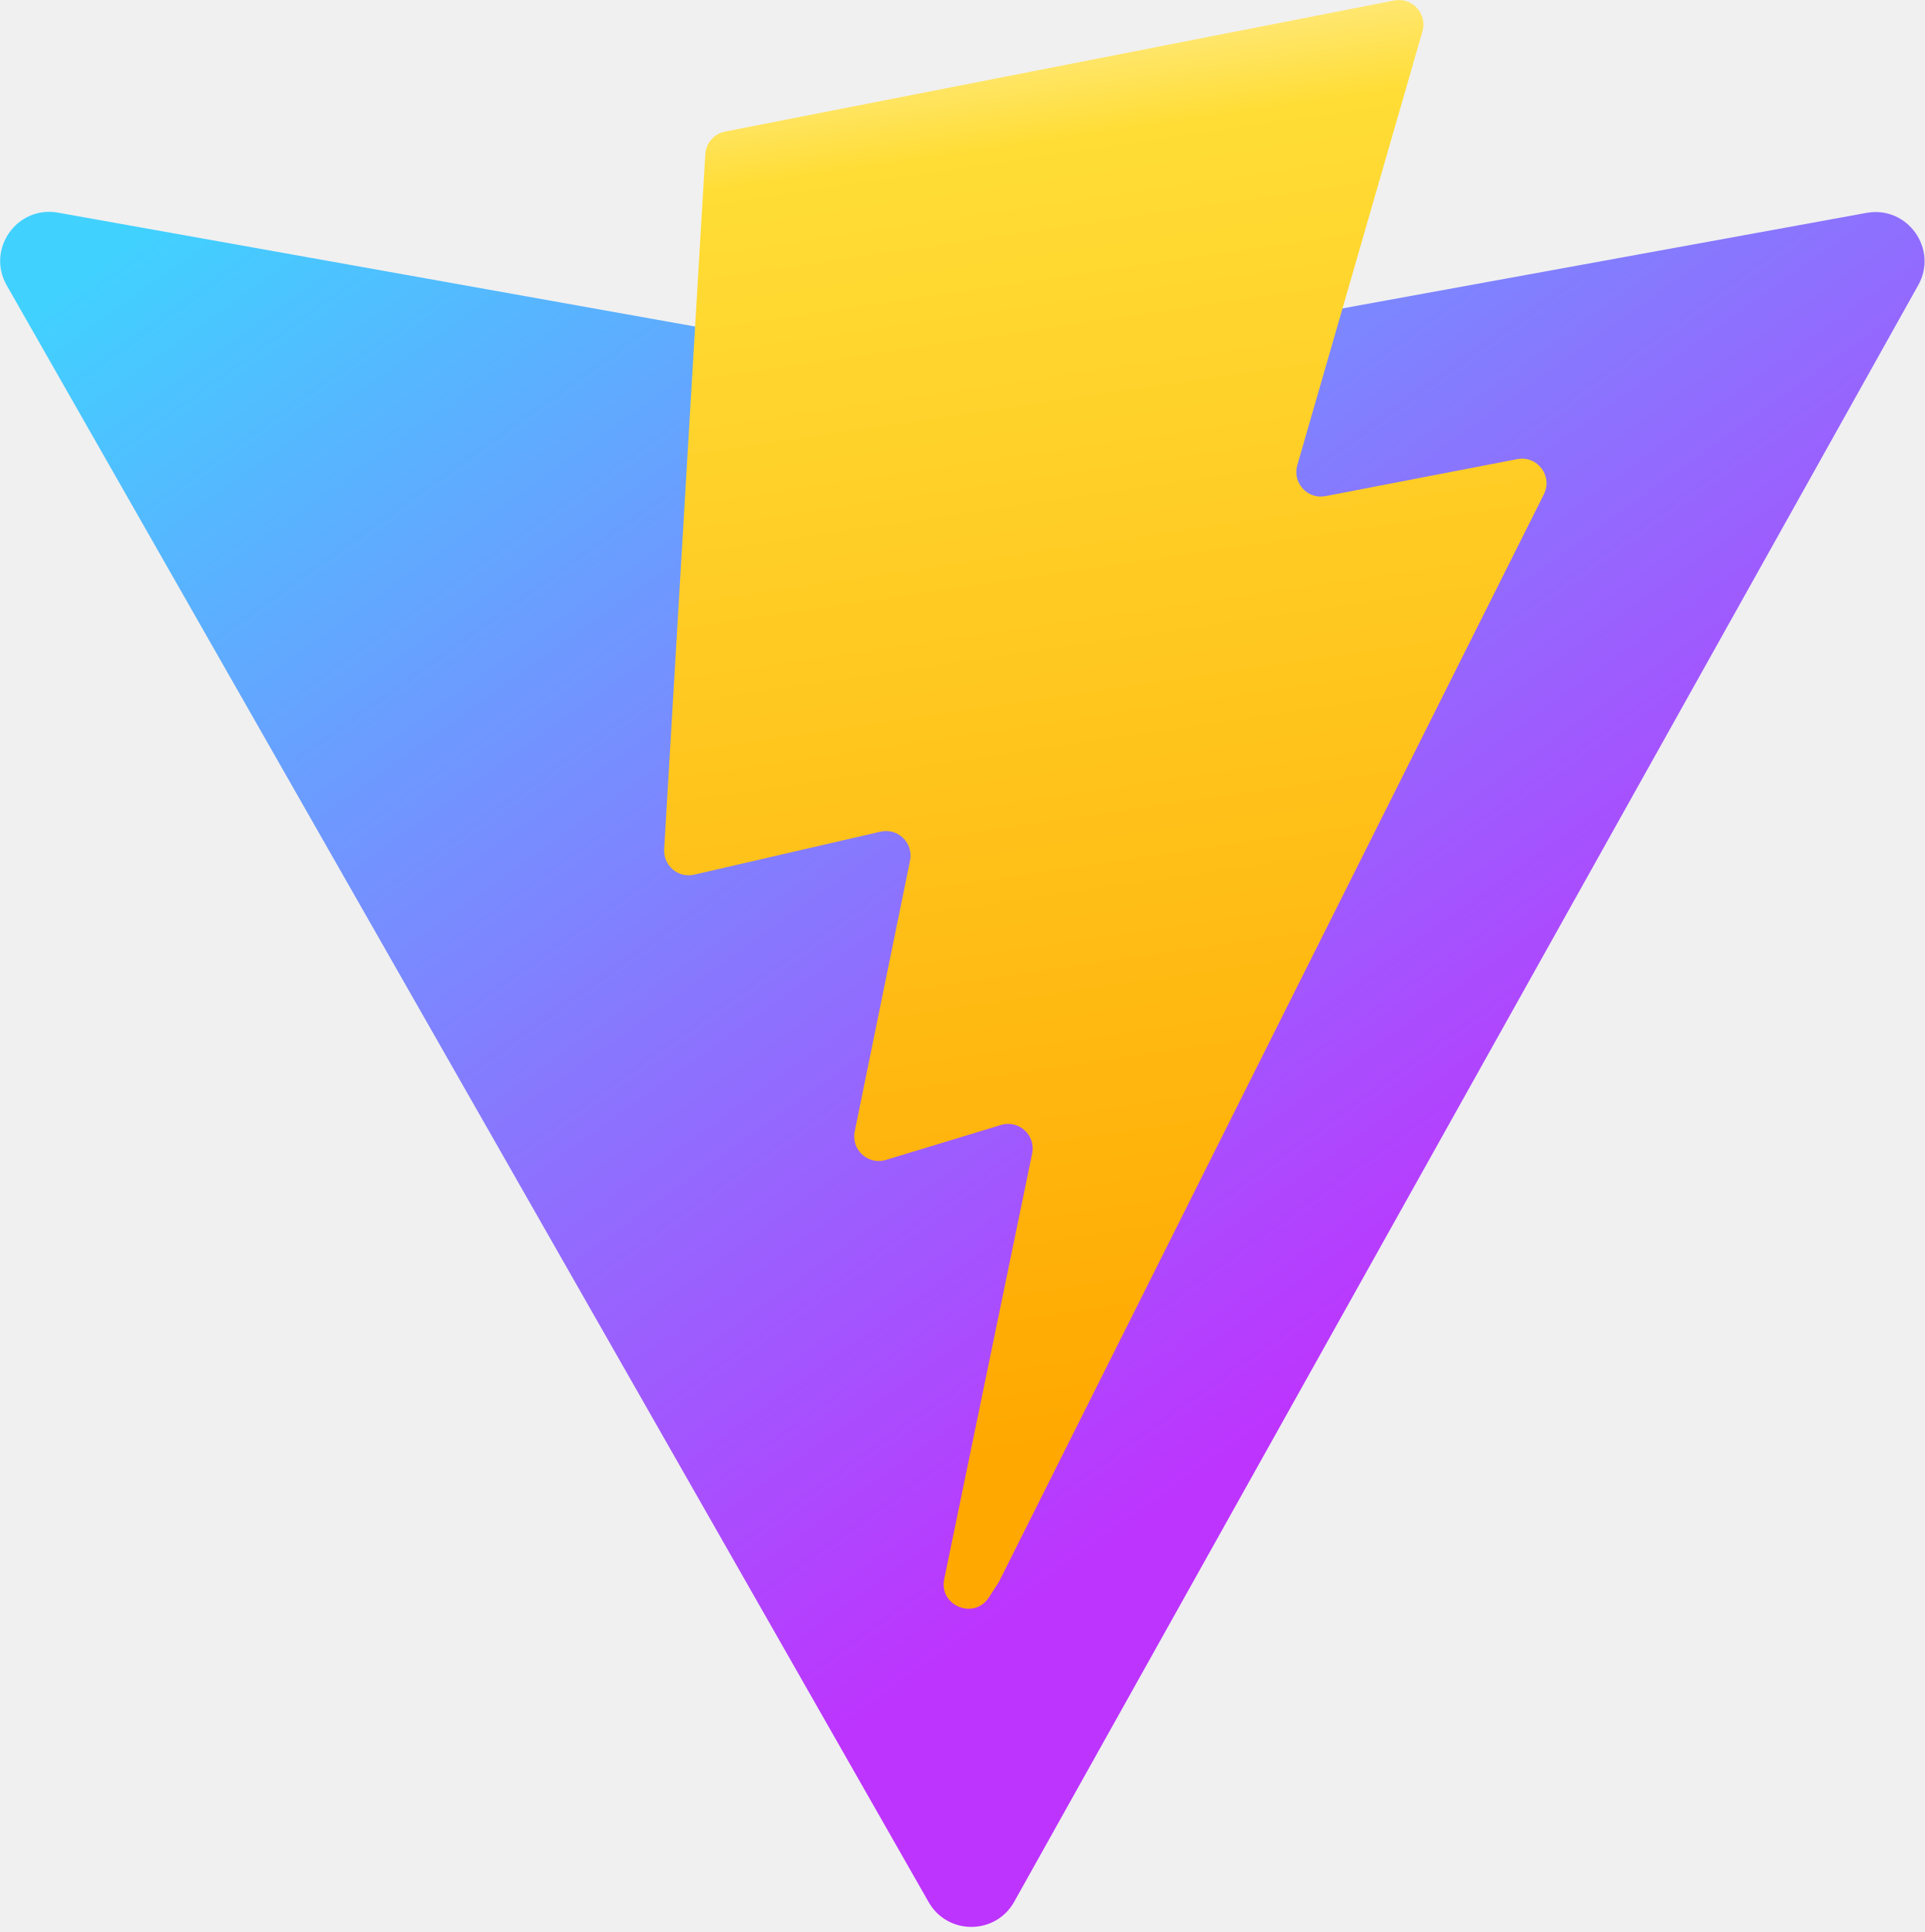
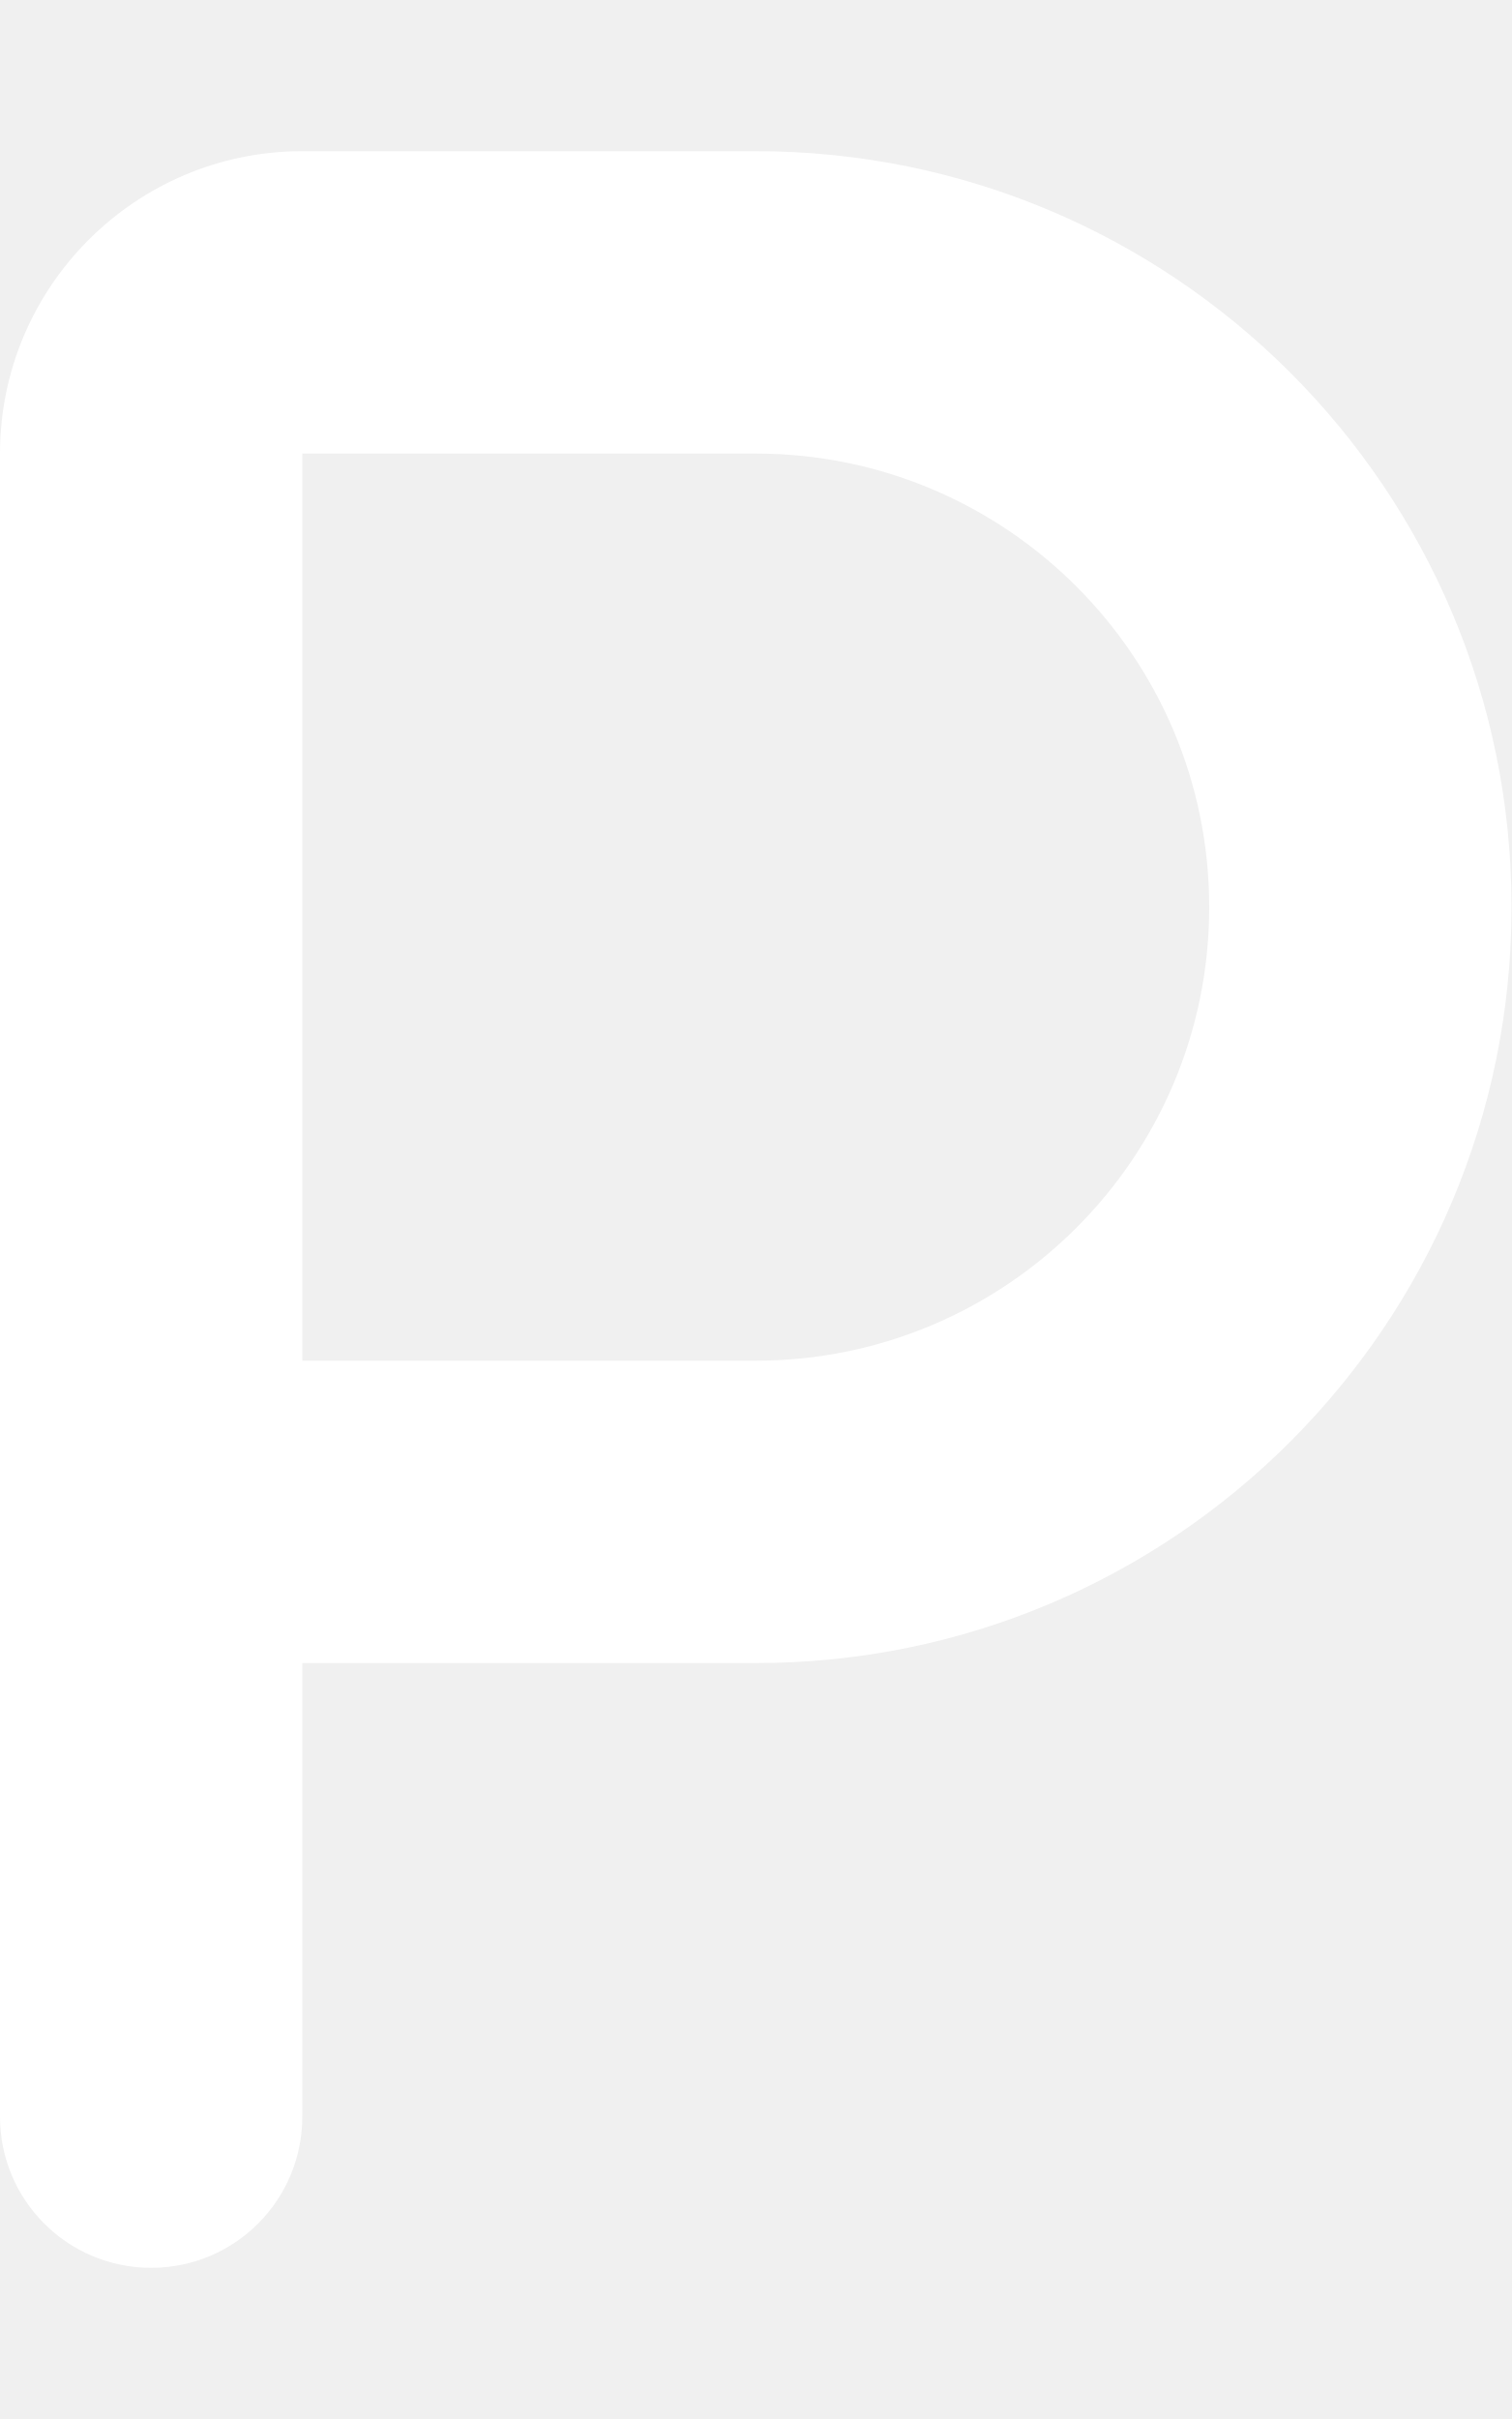
- <svg xmlns="http://www.w3.org/2000/svg" aria-hidden="true" role="img" class="iconify iconify--logos" width="31.88" height="32" preserveAspectRatio="xMidYMid meet" viewBox="0 0 256 257">
-   <defs>
-     <linearGradient id="IconifyId1813088fe1fbc01fb466" x1="-.828%" x2="57.636%" y1="7.652%" y2="78.411%">
-       <stop offset="0%" stop-color="#41D1FF" />
-       <stop offset="100%" stop-color="#BD34FE" />
-     </linearGradient>
-     <linearGradient id="IconifyId1813088fe1fbc01fb467" x1="43.376%" x2="50.316%" y1="2.242%" y2="89.03%">
-       <stop offset="0%" stop-color="#FFEA83" />
-       <stop offset="8.333%" stop-color="#FFDD35" />
-       <stop offset="100%" stop-color="#FFA800" />
-     </linearGradient>
-   </defs>
-   <path fill="url(#IconifyId1813088fe1fbc01fb466)" d="M255.153 37.938L134.897 252.976c-2.483 4.44-8.862 4.466-11.382.048L.875 37.958c-2.746-4.814 1.371-10.646 6.827-9.67l120.385 21.517a6.537 6.537 0 0 0 2.322-.004l117.867-21.483c5.438-.991 9.574 4.796 6.877 9.62Z" />
-   <path fill="url(#IconifyId1813088fe1fbc01fb467)" d="M185.432.063L96.44 17.501a3.268 3.268 0 0 0-2.634 3.014l-5.474 92.456a3.268 3.268 0 0 0 3.997 3.378l24.777-5.718c2.318-.535 4.413 1.507 3.936 3.838l-7.361 36.047c-.495 2.426 1.782 4.5 4.151 3.78l15.304-4.649c2.372-.72 4.652 1.36 4.15 3.788l-11.698 56.621c-.732 3.542 3.979 5.473 5.943 2.437l1.313-2.028l72.516-144.72c1.215-2.423-.88-5.186-3.54-4.672l-25.505 4.922c-2.396.462-4.435-1.77-3.759-4.114l16.646-57.705c.677-2.35-1.37-4.583-3.769-4.113Z" />
+ <svg xmlns="http://www.w3.org/2000/svg" viewBox="0 0 320 512">
+   <path fill="#ffffff" d="M0 96C0 60.7 28.7 32 64 32h96c88.4 0 160 71.6 160 160s-71.6 160-160 160H64v96c0 17.7-14.3 32-32 32s-32-14.3-32-32V320 96zM64 288h96c53 0 96-43 96-96s-43-96-96-96H64V288z" />
</svg>
